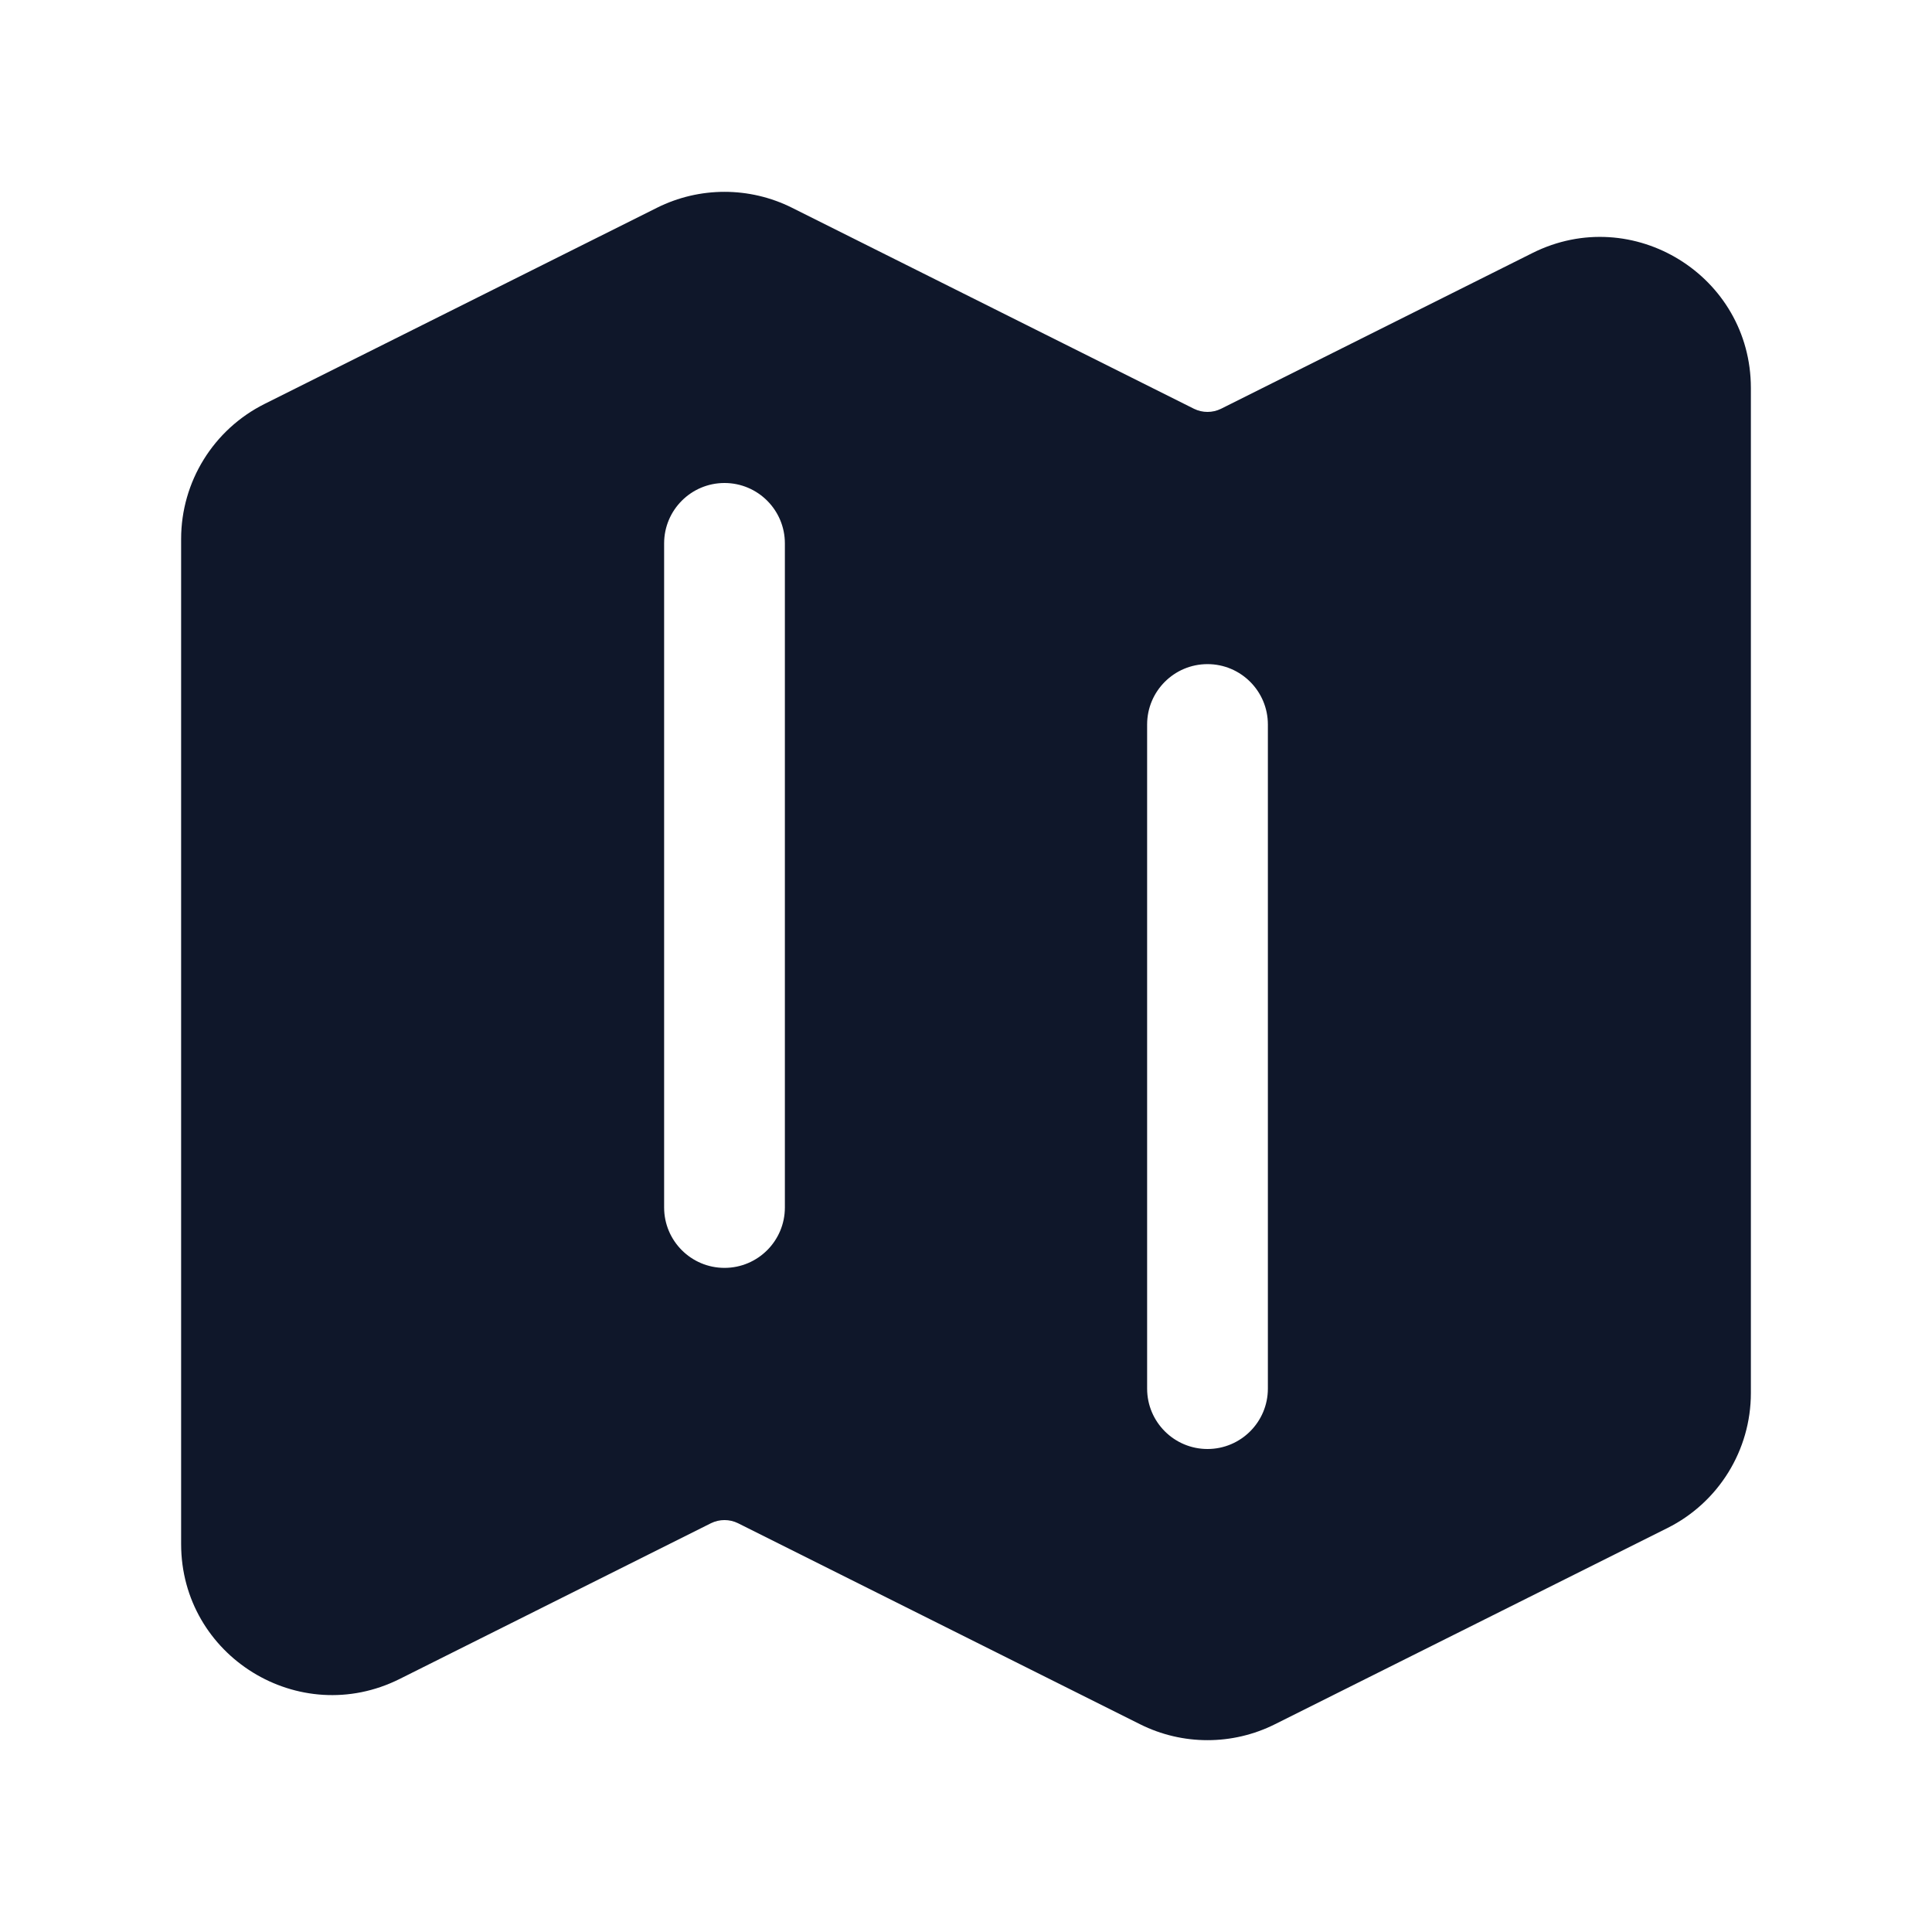
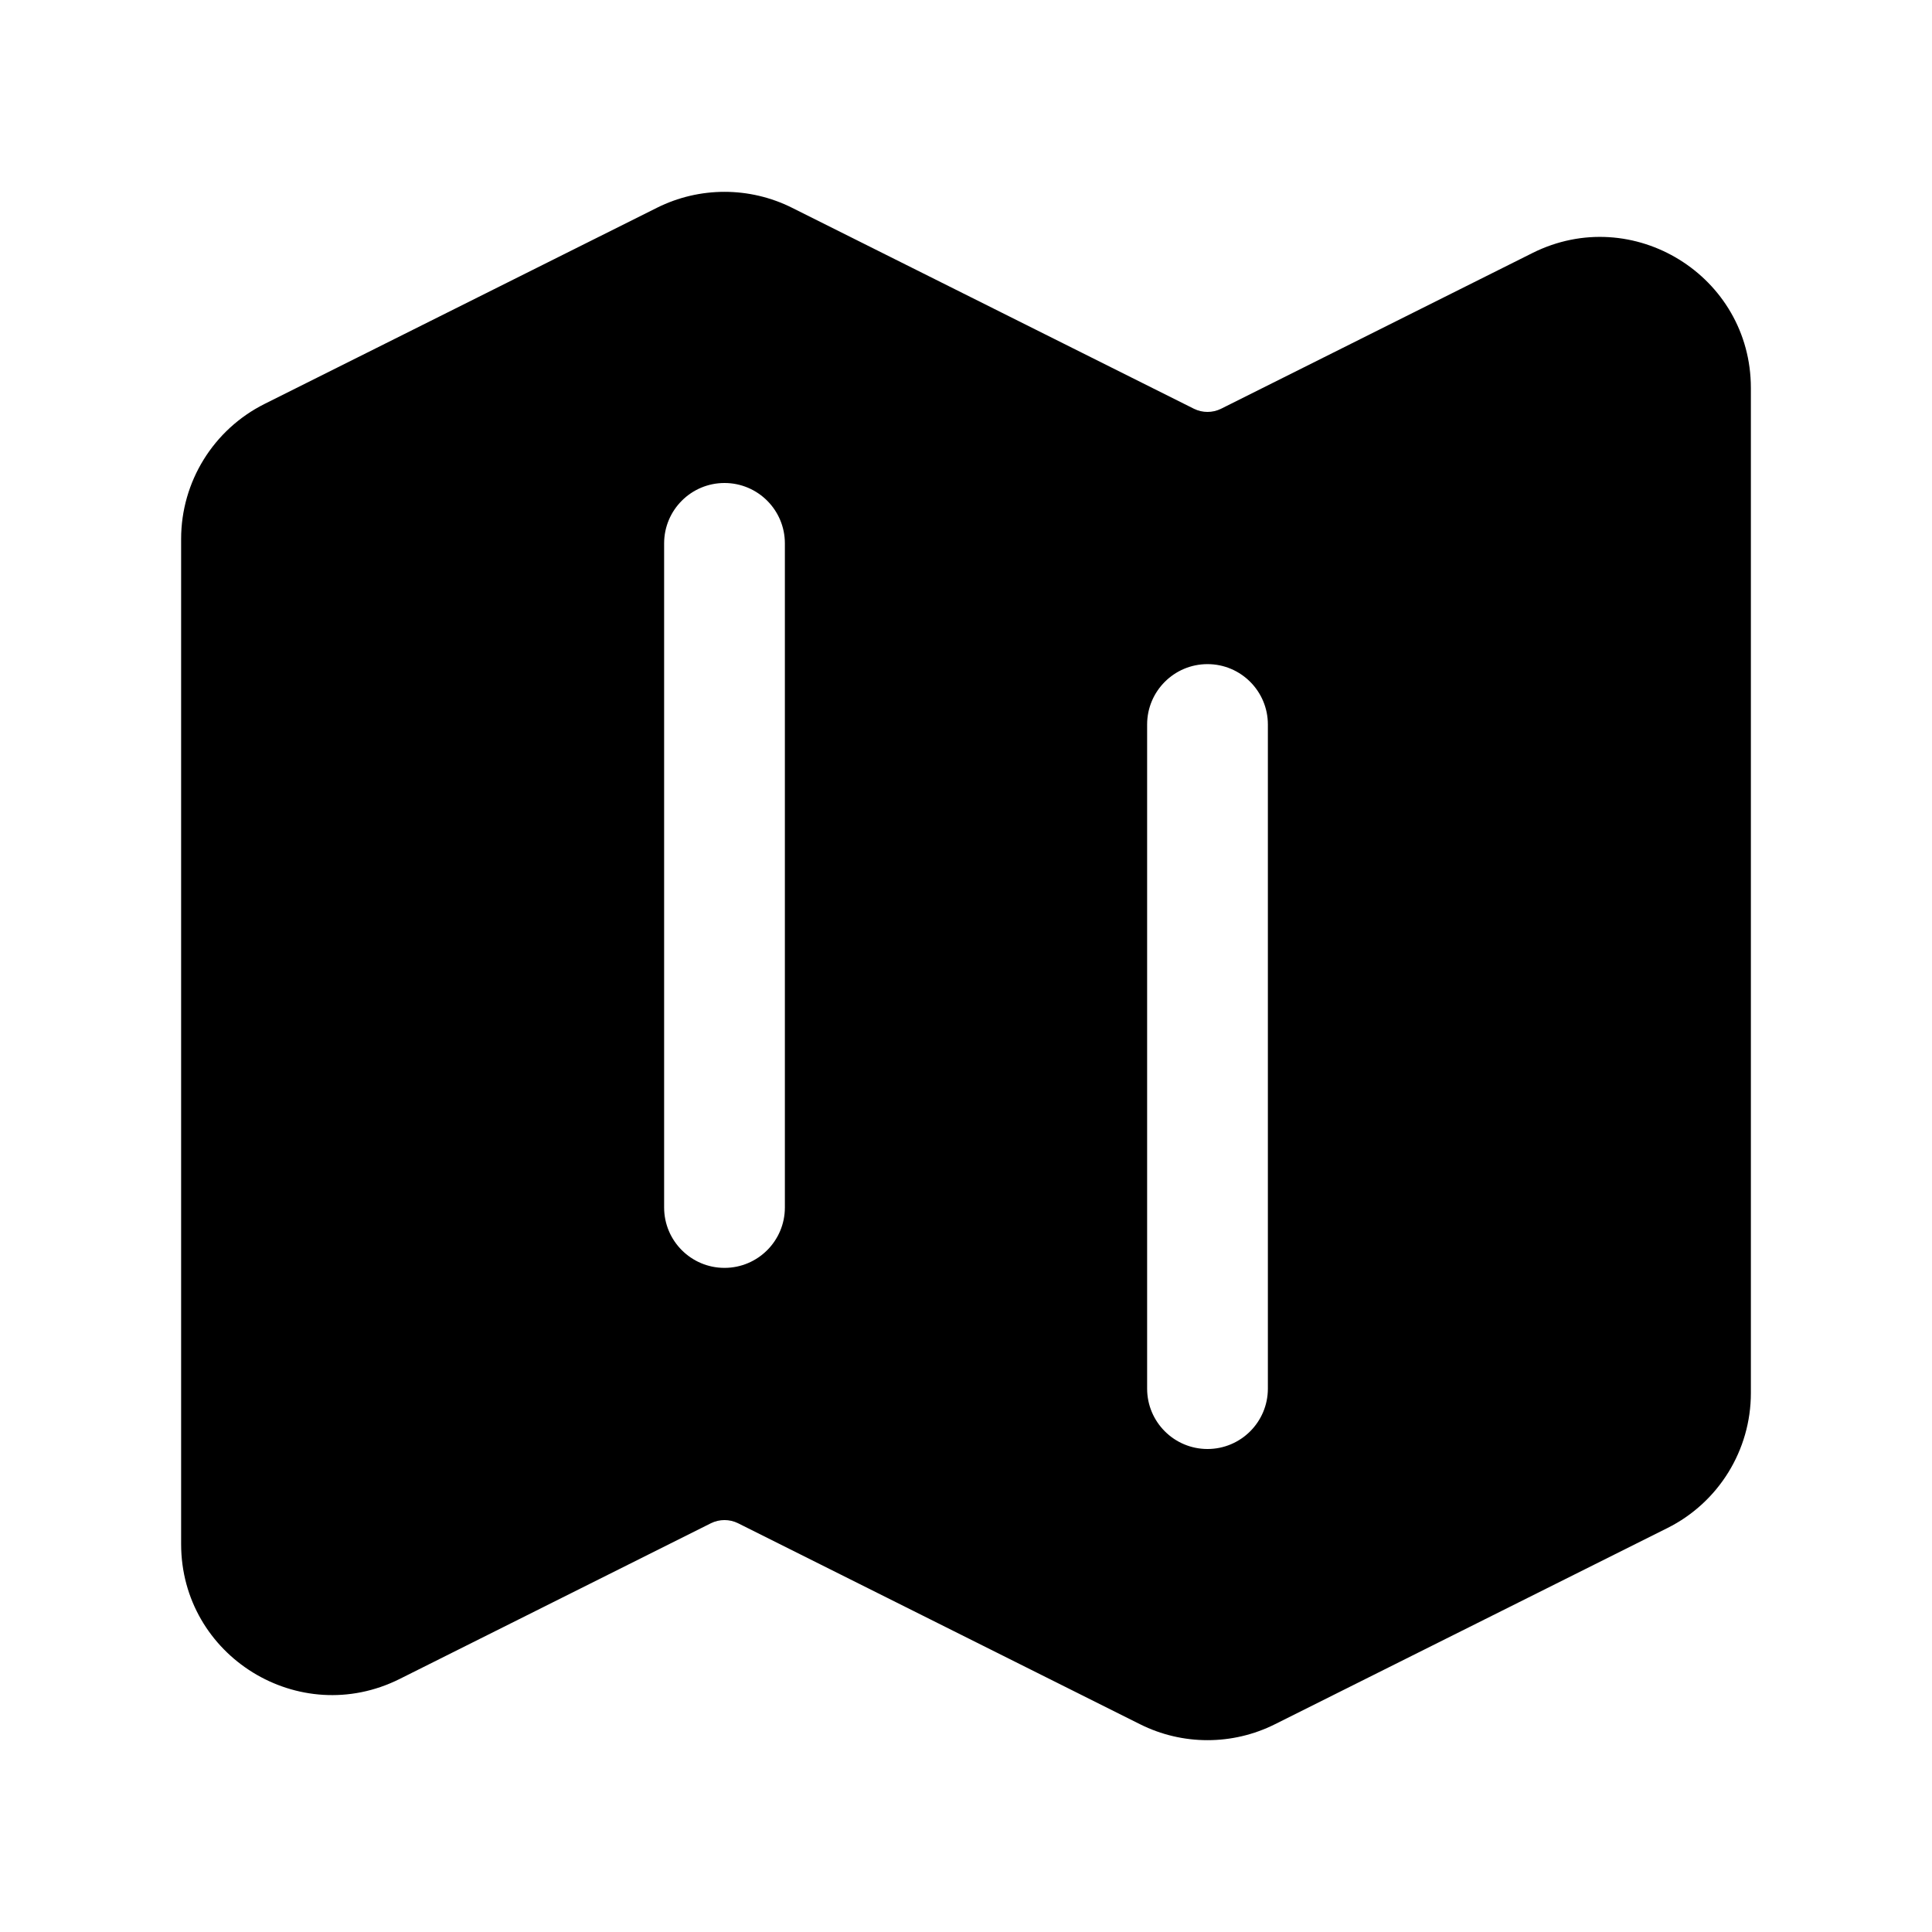
<svg xmlns="http://www.w3.org/2000/svg" width="24" height="24" viewBox="0 0 24 24" fill="none">
-   <path fill-rule="evenodd" clip-rule="evenodd" d="M8.161 2.581C8.689 2.317 9.311 2.317 9.839 2.581L14.832 5.078C14.938 5.13 15.062 5.13 15.168 5.078L19.037 3.143C20.283 2.52 21.75 3.426 21.75 4.82V17.305C21.75 18.015 21.349 18.664 20.713 18.982L15.838 21.419C15.311 21.683 14.689 21.683 14.162 21.419L9.168 18.922C9.062 18.87 8.938 18.87 8.832 18.922L4.964 20.857C3.717 21.48 2.25 20.574 2.25 19.18V6.695C2.25 5.985 2.651 5.336 3.286 5.018L8.161 2.581ZM9 6C9.414 6 9.75 6.336 9.75 6.75V15C9.75 15.414 9.414 15.75 9 15.75C8.586 15.75 8.25 15.414 8.25 15V6.75C8.25 6.336 8.586 6 9 6ZM15.75 9C15.75 8.586 15.414 8.25 15 8.25C14.586 8.25 14.25 8.586 14.25 9V17.25C14.25 17.664 14.586 18 15 18C15.414 18 15.75 17.664 15.75 17.25V9Z" fill="#0F172A" />
+   <path fill-rule="evenodd" clip-rule="evenodd" d="M8.161 2.581C8.689 2.317 9.311 2.317 9.839 2.581L14.832 5.078C14.938 5.13 15.062 5.13 15.168 5.078L19.037 3.143C20.283 2.52 21.75 3.426 21.75 4.82V17.305C21.75 18.015 21.349 18.664 20.713 18.982L15.838 21.419C15.311 21.683 14.689 21.683 14.162 21.419L9.168 18.922C9.062 18.87 8.938 18.87 8.832 18.922L4.964 20.857C3.717 21.48 2.25 20.574 2.25 19.18V6.695C2.25 5.985 2.651 5.336 3.286 5.018L8.161 2.581ZM9 6C9.414 6 9.75 6.336 9.75 6.75V15C9.75 15.414 9.414 15.75 9 15.75C8.586 15.75 8.25 15.414 8.25 15V6.75C8.25 6.336 8.586 6 9 6ZM15.75 9C15.75 8.586 15.414 8.25 15 8.25C14.586 8.25 14.25 8.586 14.25 9V17.25C14.25 17.664 14.586 18 15 18C15.414 18 15.75 17.664 15.75 17.25V9Z" fill="currentColor" />
</svg>
